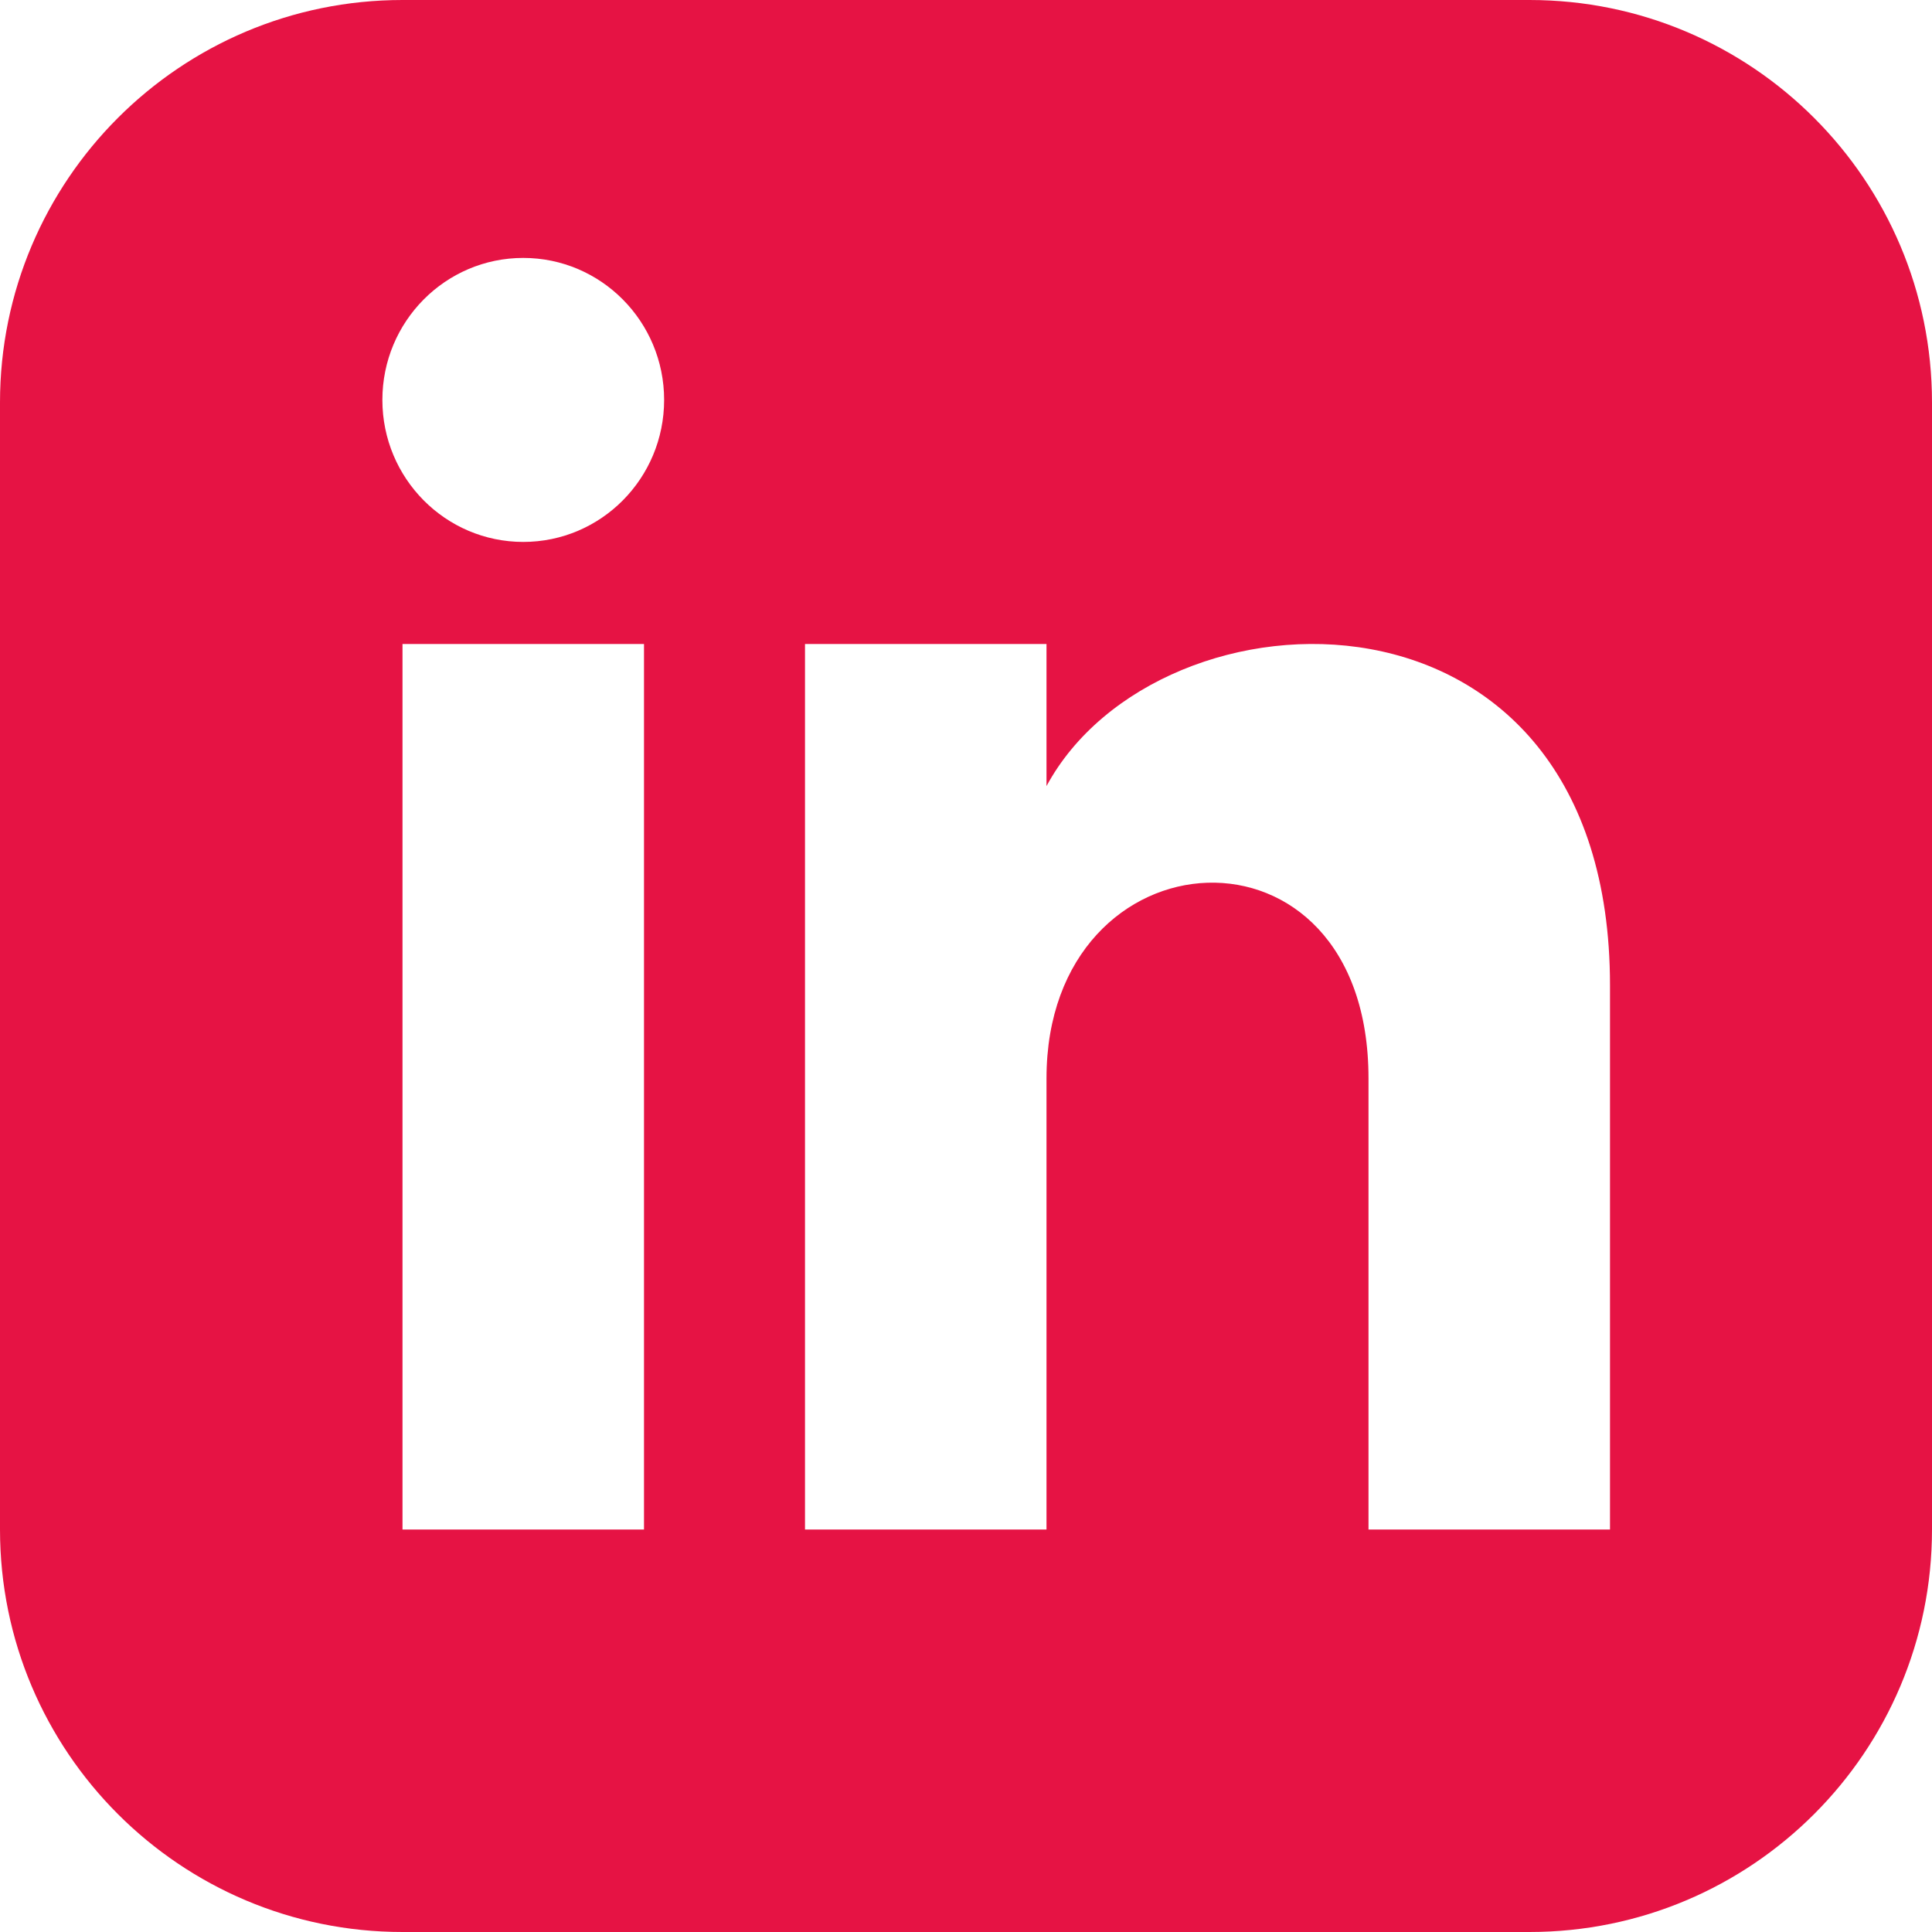
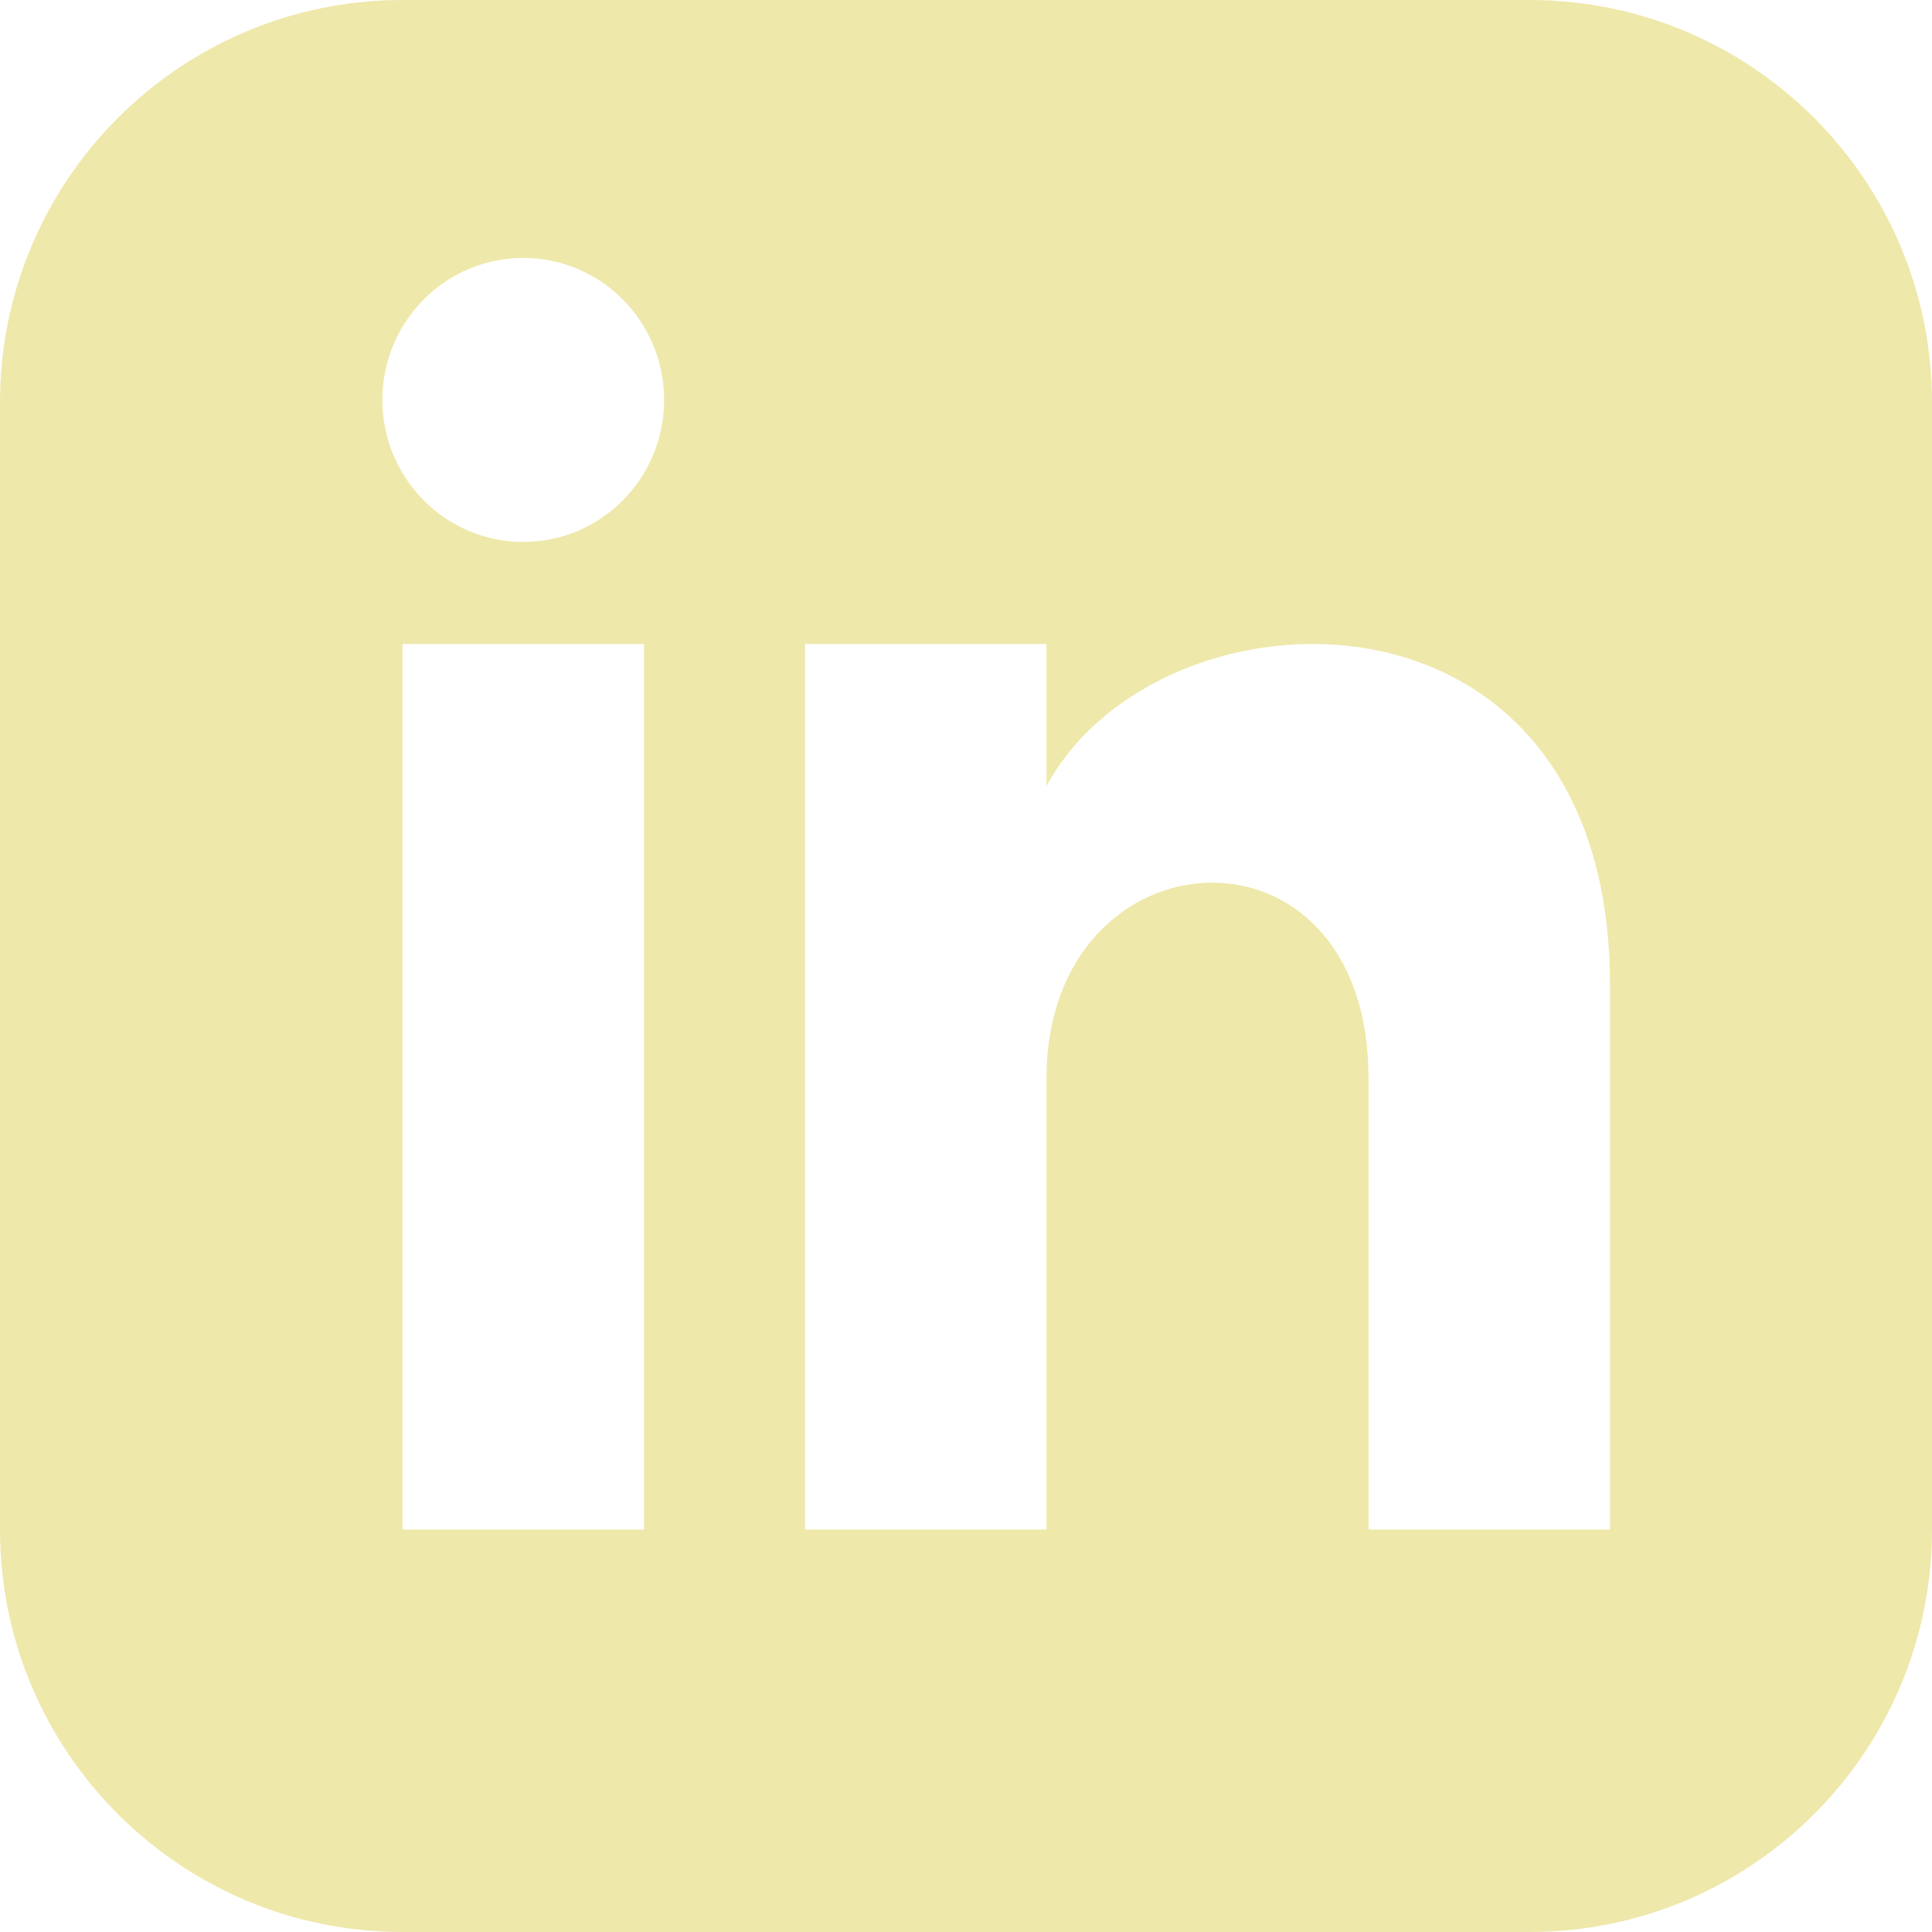
<svg xmlns="http://www.w3.org/2000/svg" width="24" height="24" viewBox="0 0 24 24">
-   <path fill="#e61344" d="M19 0h-14c-2.761 0-5 2.239-5 5v14c0 2.761 2.239 5 5 5h14c2.762 0 5-2.239 5-5v-14c0-2.761-2.238-5-5-5zm-11 19h-3v-11h3v11zm-1.5-12.268c-.966 0-1.75-.79-1.75-1.764s.784-1.764 1.75-1.764 1.75.79 1.75 1.764-.783 1.764-1.75 1.764zm13.5 12.268h-3v-5.604c0-3.368-4-3.113-4 0v5.604h-3v-11h3v1.765c1.396-2.586 7-2.777 7 2.476v6.759z" />
+   <path fill="PaleGoldenRod" d="M19 0h-14c-2.761 0-5 2.239-5 5v14c0 2.761 2.239 5 5 5h14c2.762 0 5-2.239 5-5v-14c0-2.761-2.238-5-5-5zm-11 19h-3v-11h3v11zm-1.5-12.268c-.966 0-1.75-.79-1.75-1.764s.784-1.764 1.75-1.764 1.75.79 1.75 1.764-.783 1.764-1.75 1.764zm13.5 12.268h-3v-5.604c0-3.368-4-3.113-4 0v5.604h-3v-11h3v1.765c1.396-2.586 7-2.777 7 2.476v6.759z" />
</svg>
